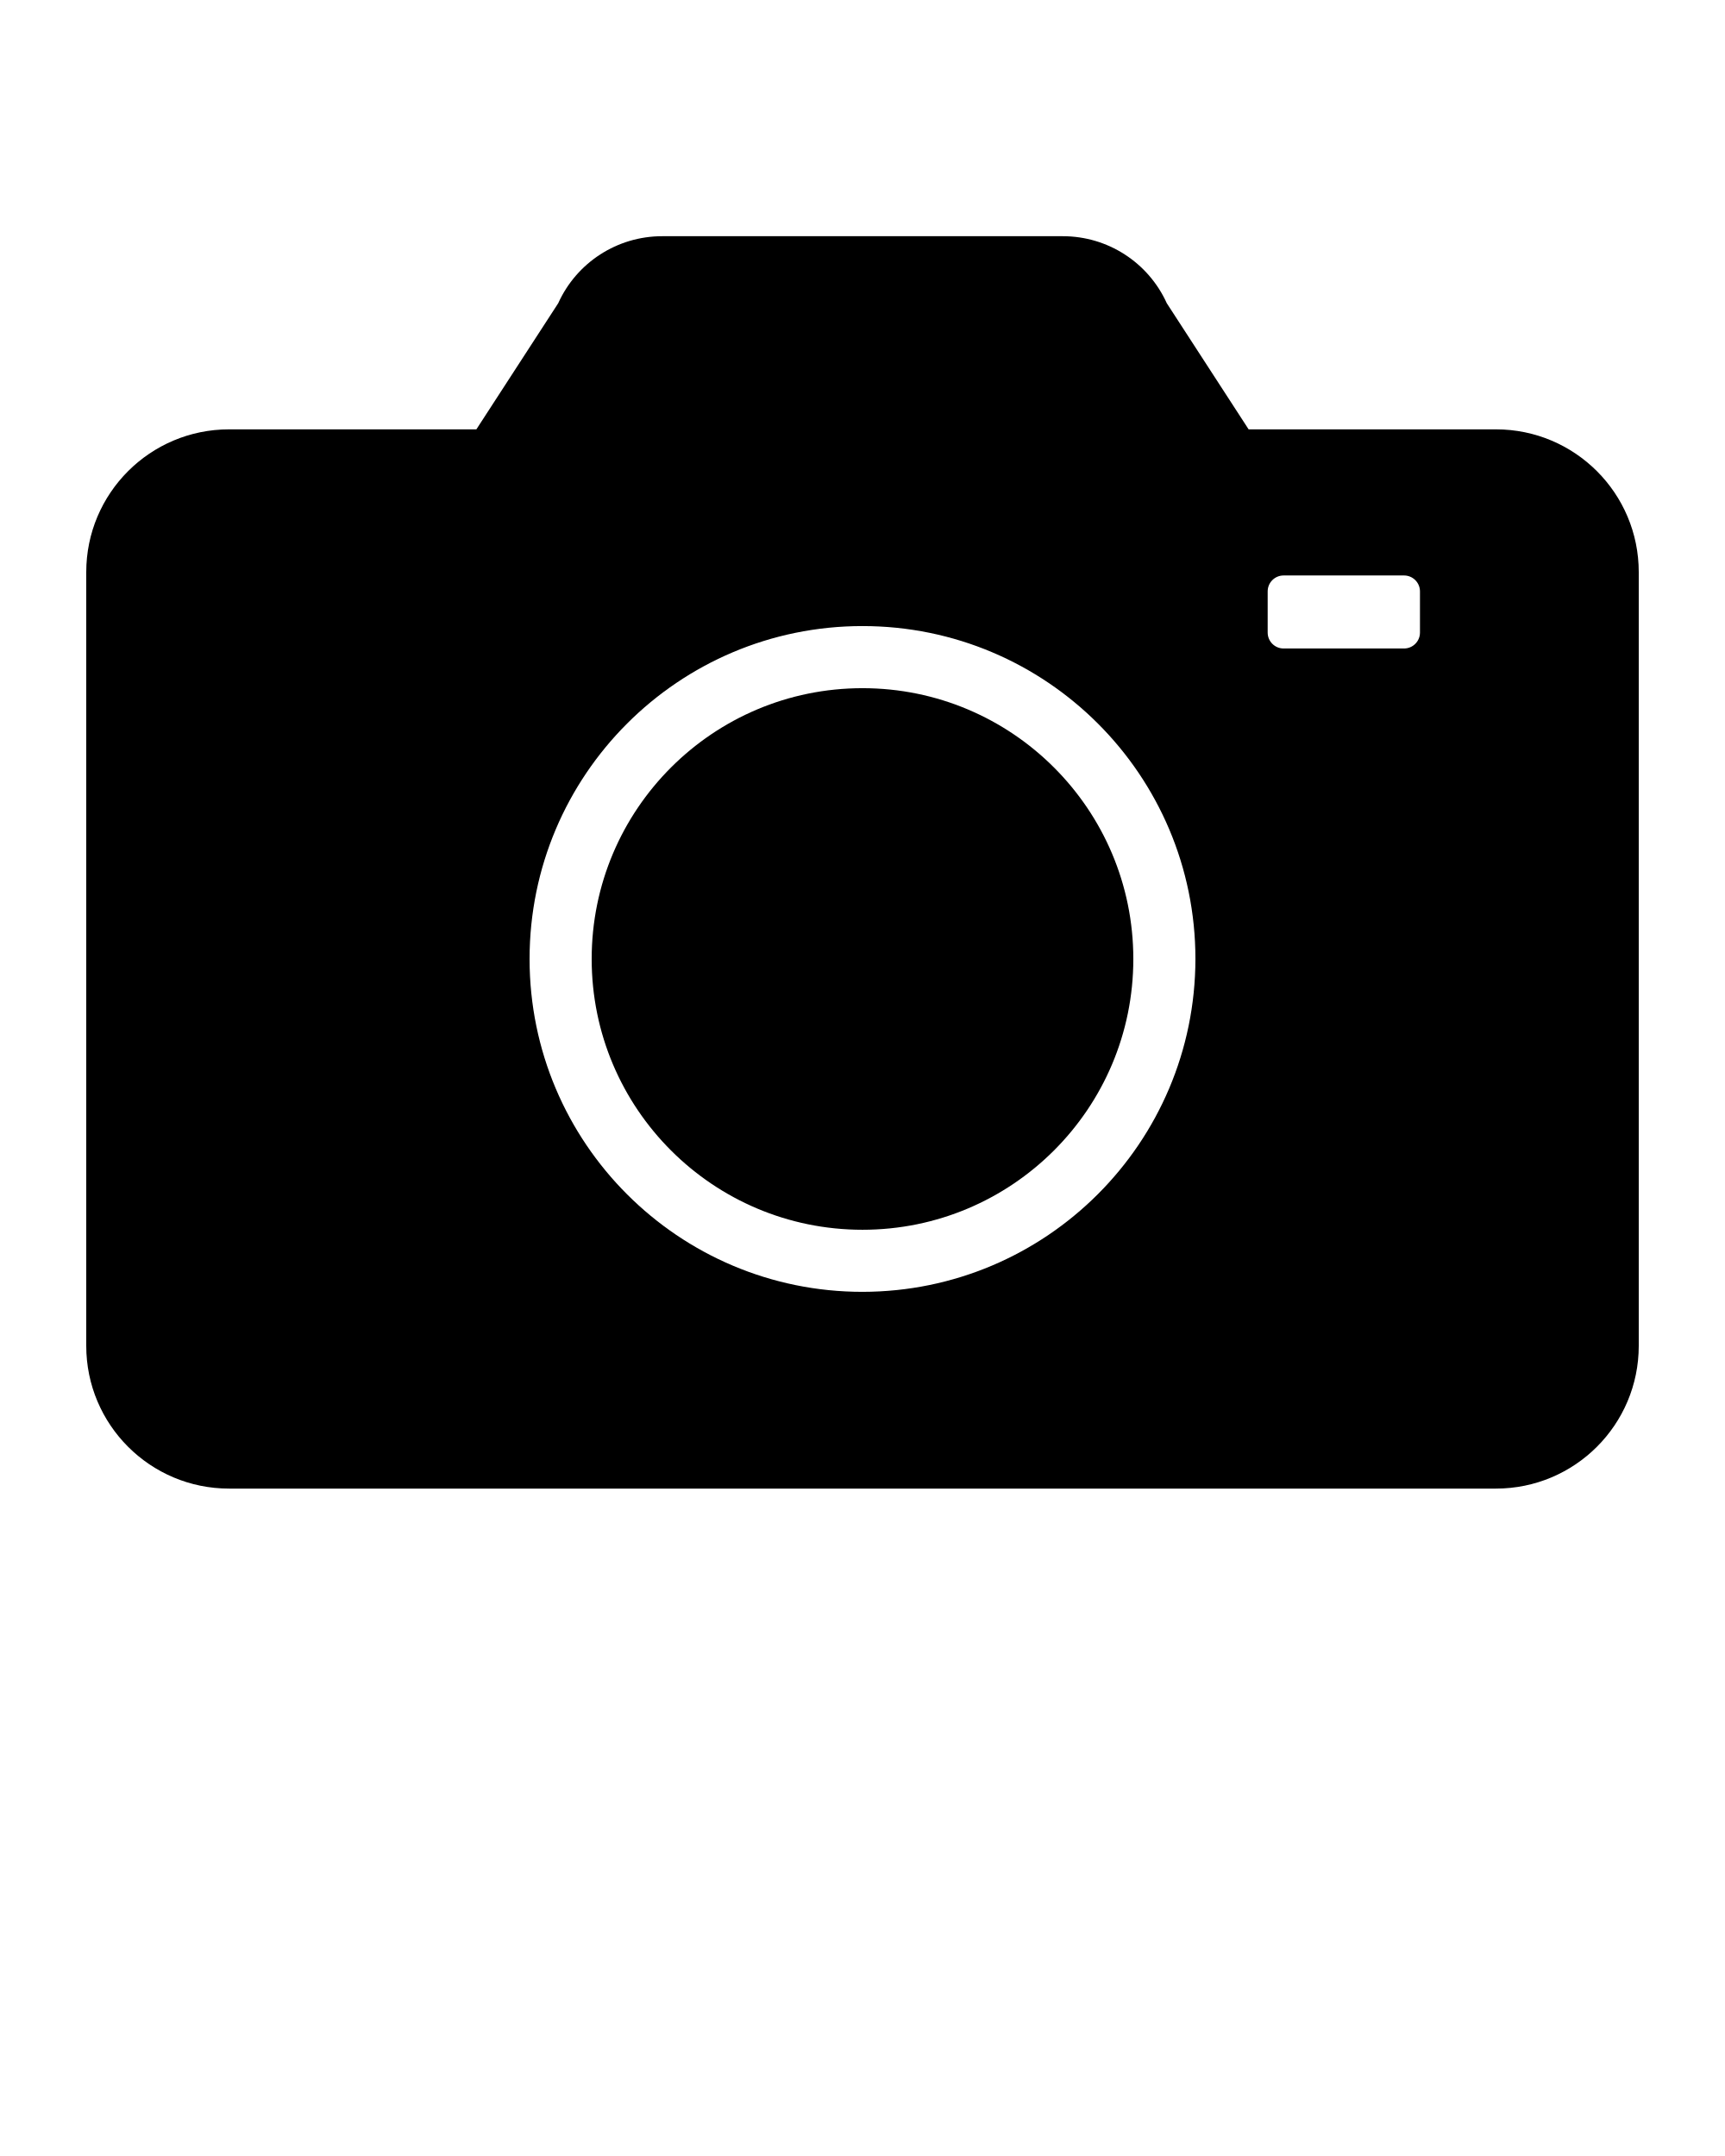
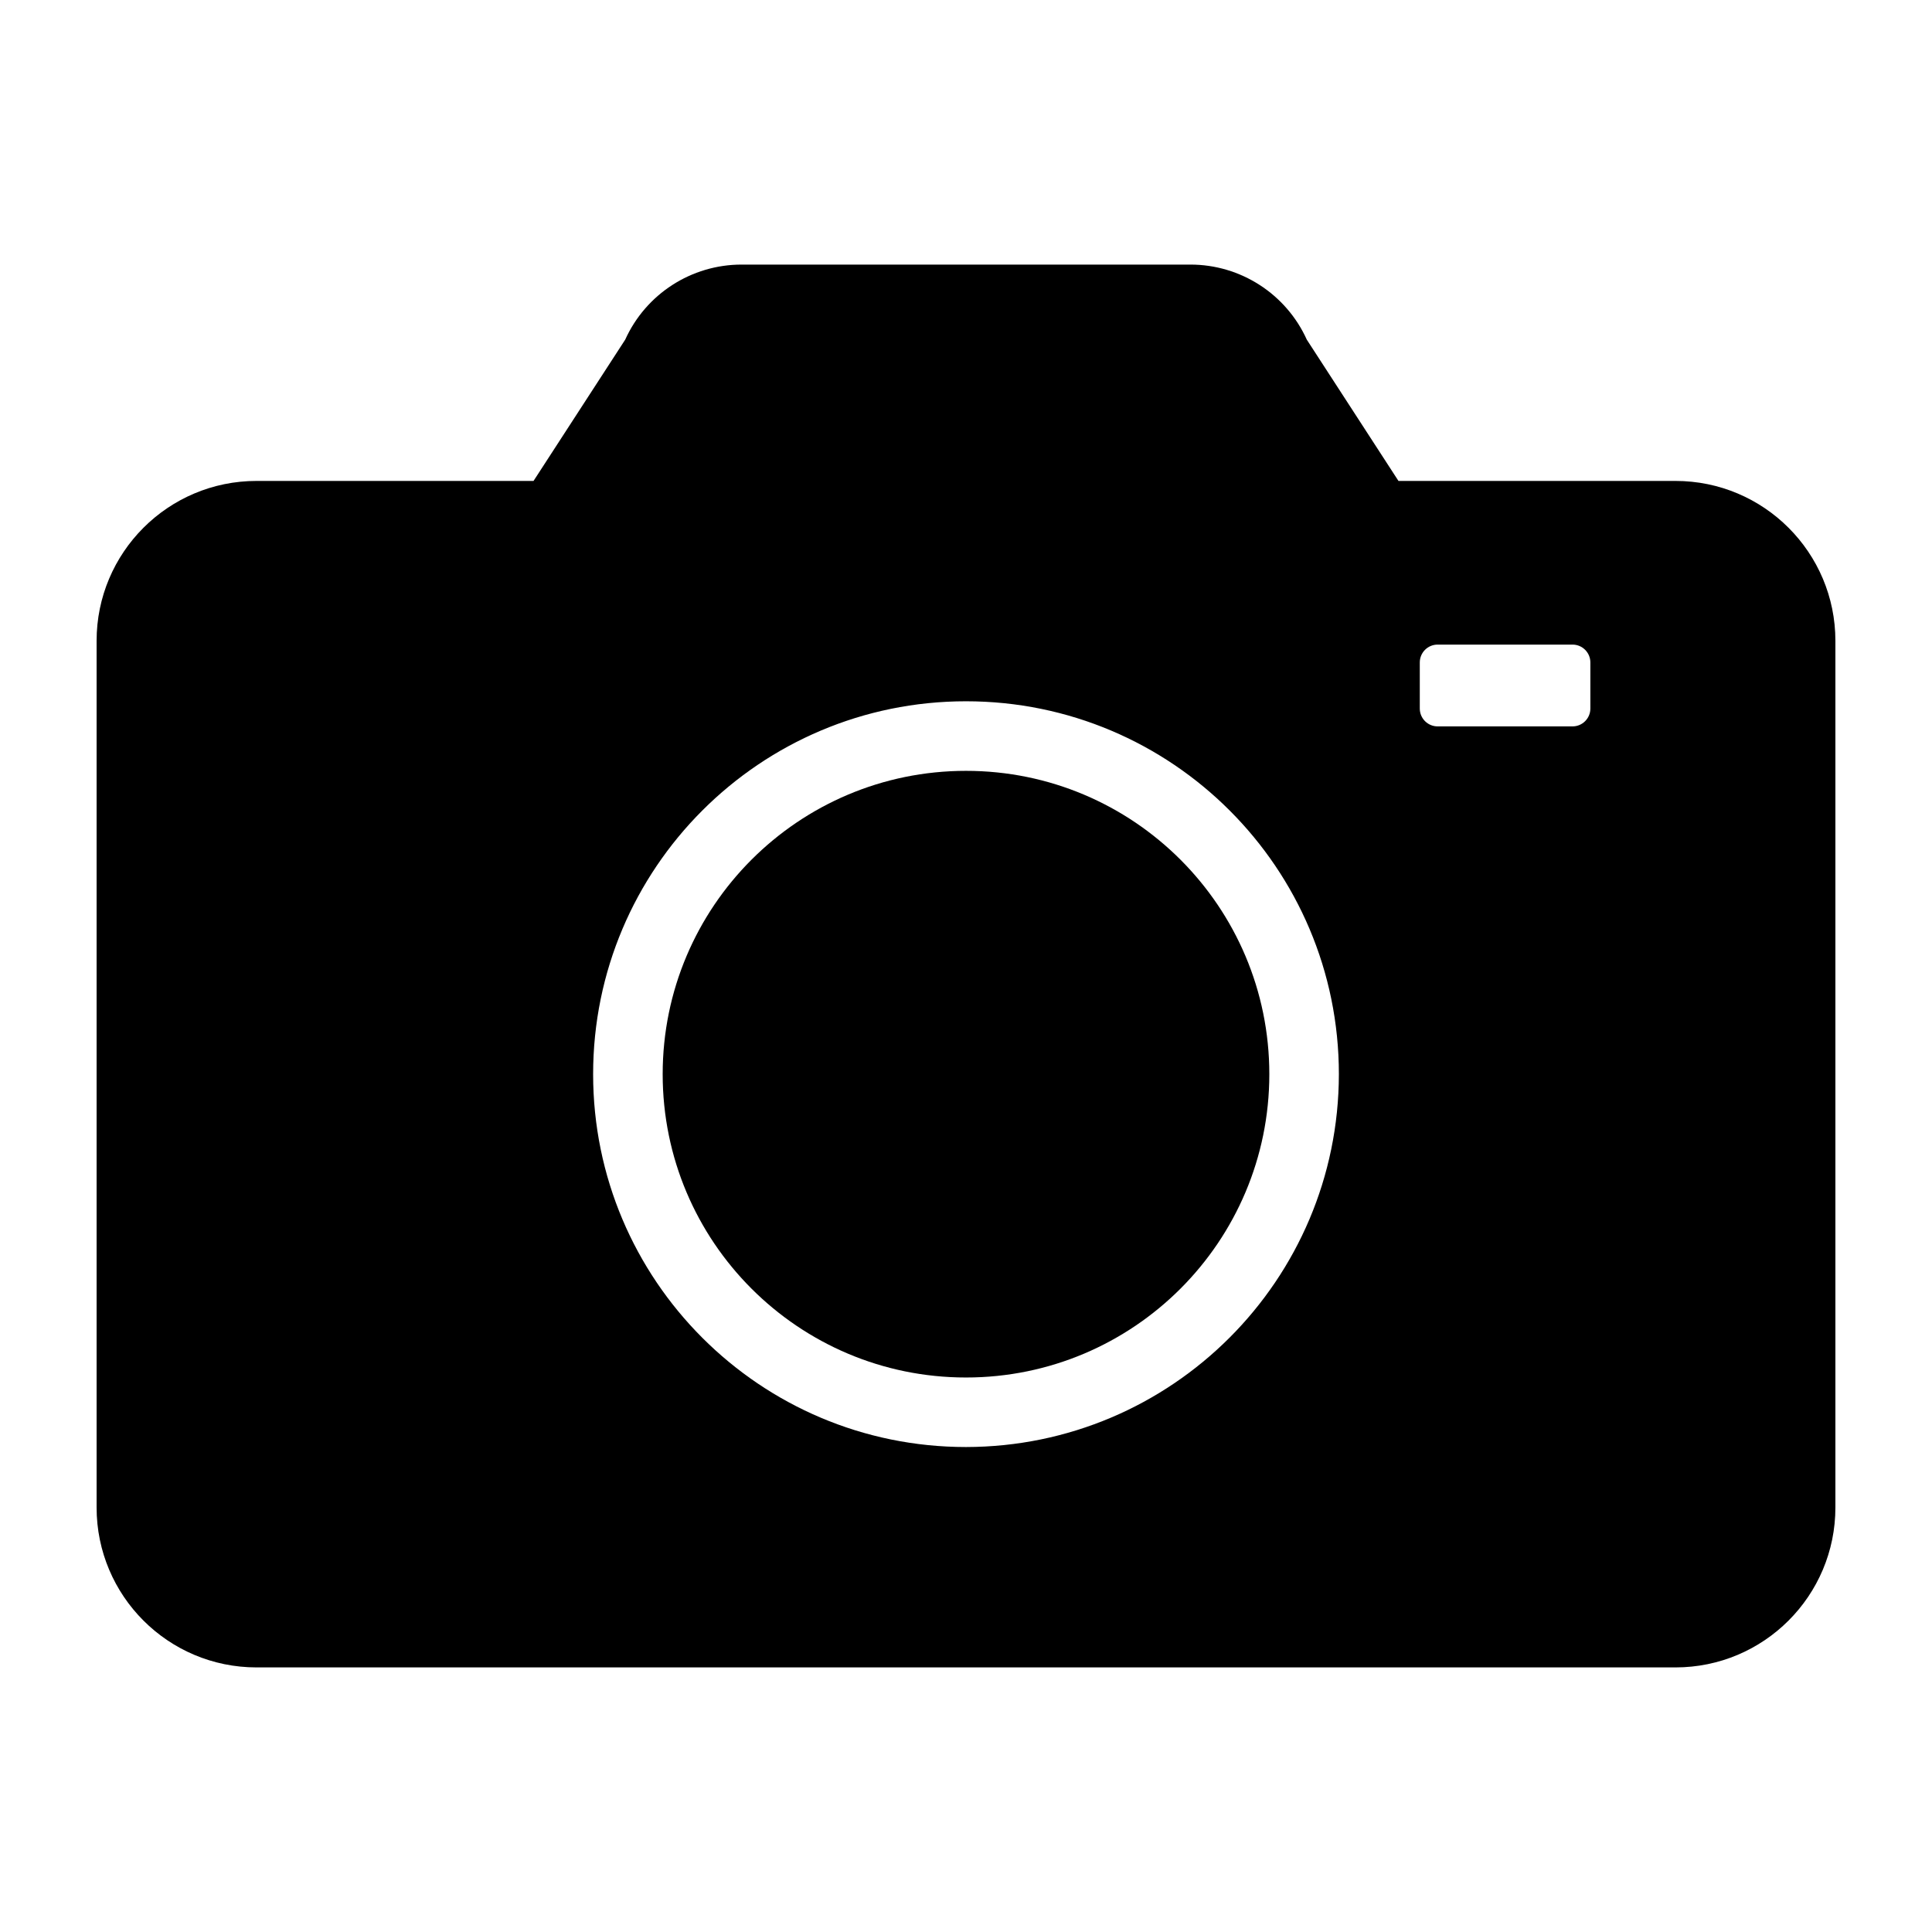
- <svg xmlns="http://www.w3.org/2000/svg" data-name="Layer 1" viewBox="0 0 100 125" x="0px" y="0px">
+ <svg xmlns="http://www.w3.org/2000/svg" data-name="Layer 1" viewBox="0 0 100 100" x="0px" y="0px">
  <path d="M86.72,24.893H72.384L67.64,17.581a6.611,6.611,0,0,0-6.025-3.886H38.385a6.611,6.611,0,0,0-6.025,3.886l-4.744,7.312H13.28a8.278,8.278,0,0,0-8.28,8.28V78.025a8.278,8.278,0,0,0,8.28,8.28H86.72a8.278,8.278,0,0,0,8.28-8.28V33.173A8.278,8.278,0,0,0,86.72,24.893ZM50,74.898A19.3,19.3,0,1,1,69.3,55.599,19.322,19.322,0,0,1,50,74.898ZM82.317,36.674a.924.924,0,0,1-.924.924H74.412a.924.924,0,0,1-.924-.924V34.288a.924.924,0,0,1,.924-.924h6.981a.924.924,0,0,1,.924.924Z" />
  <circle cx="50" cy="55.599" r="15.7" />
</svg>
